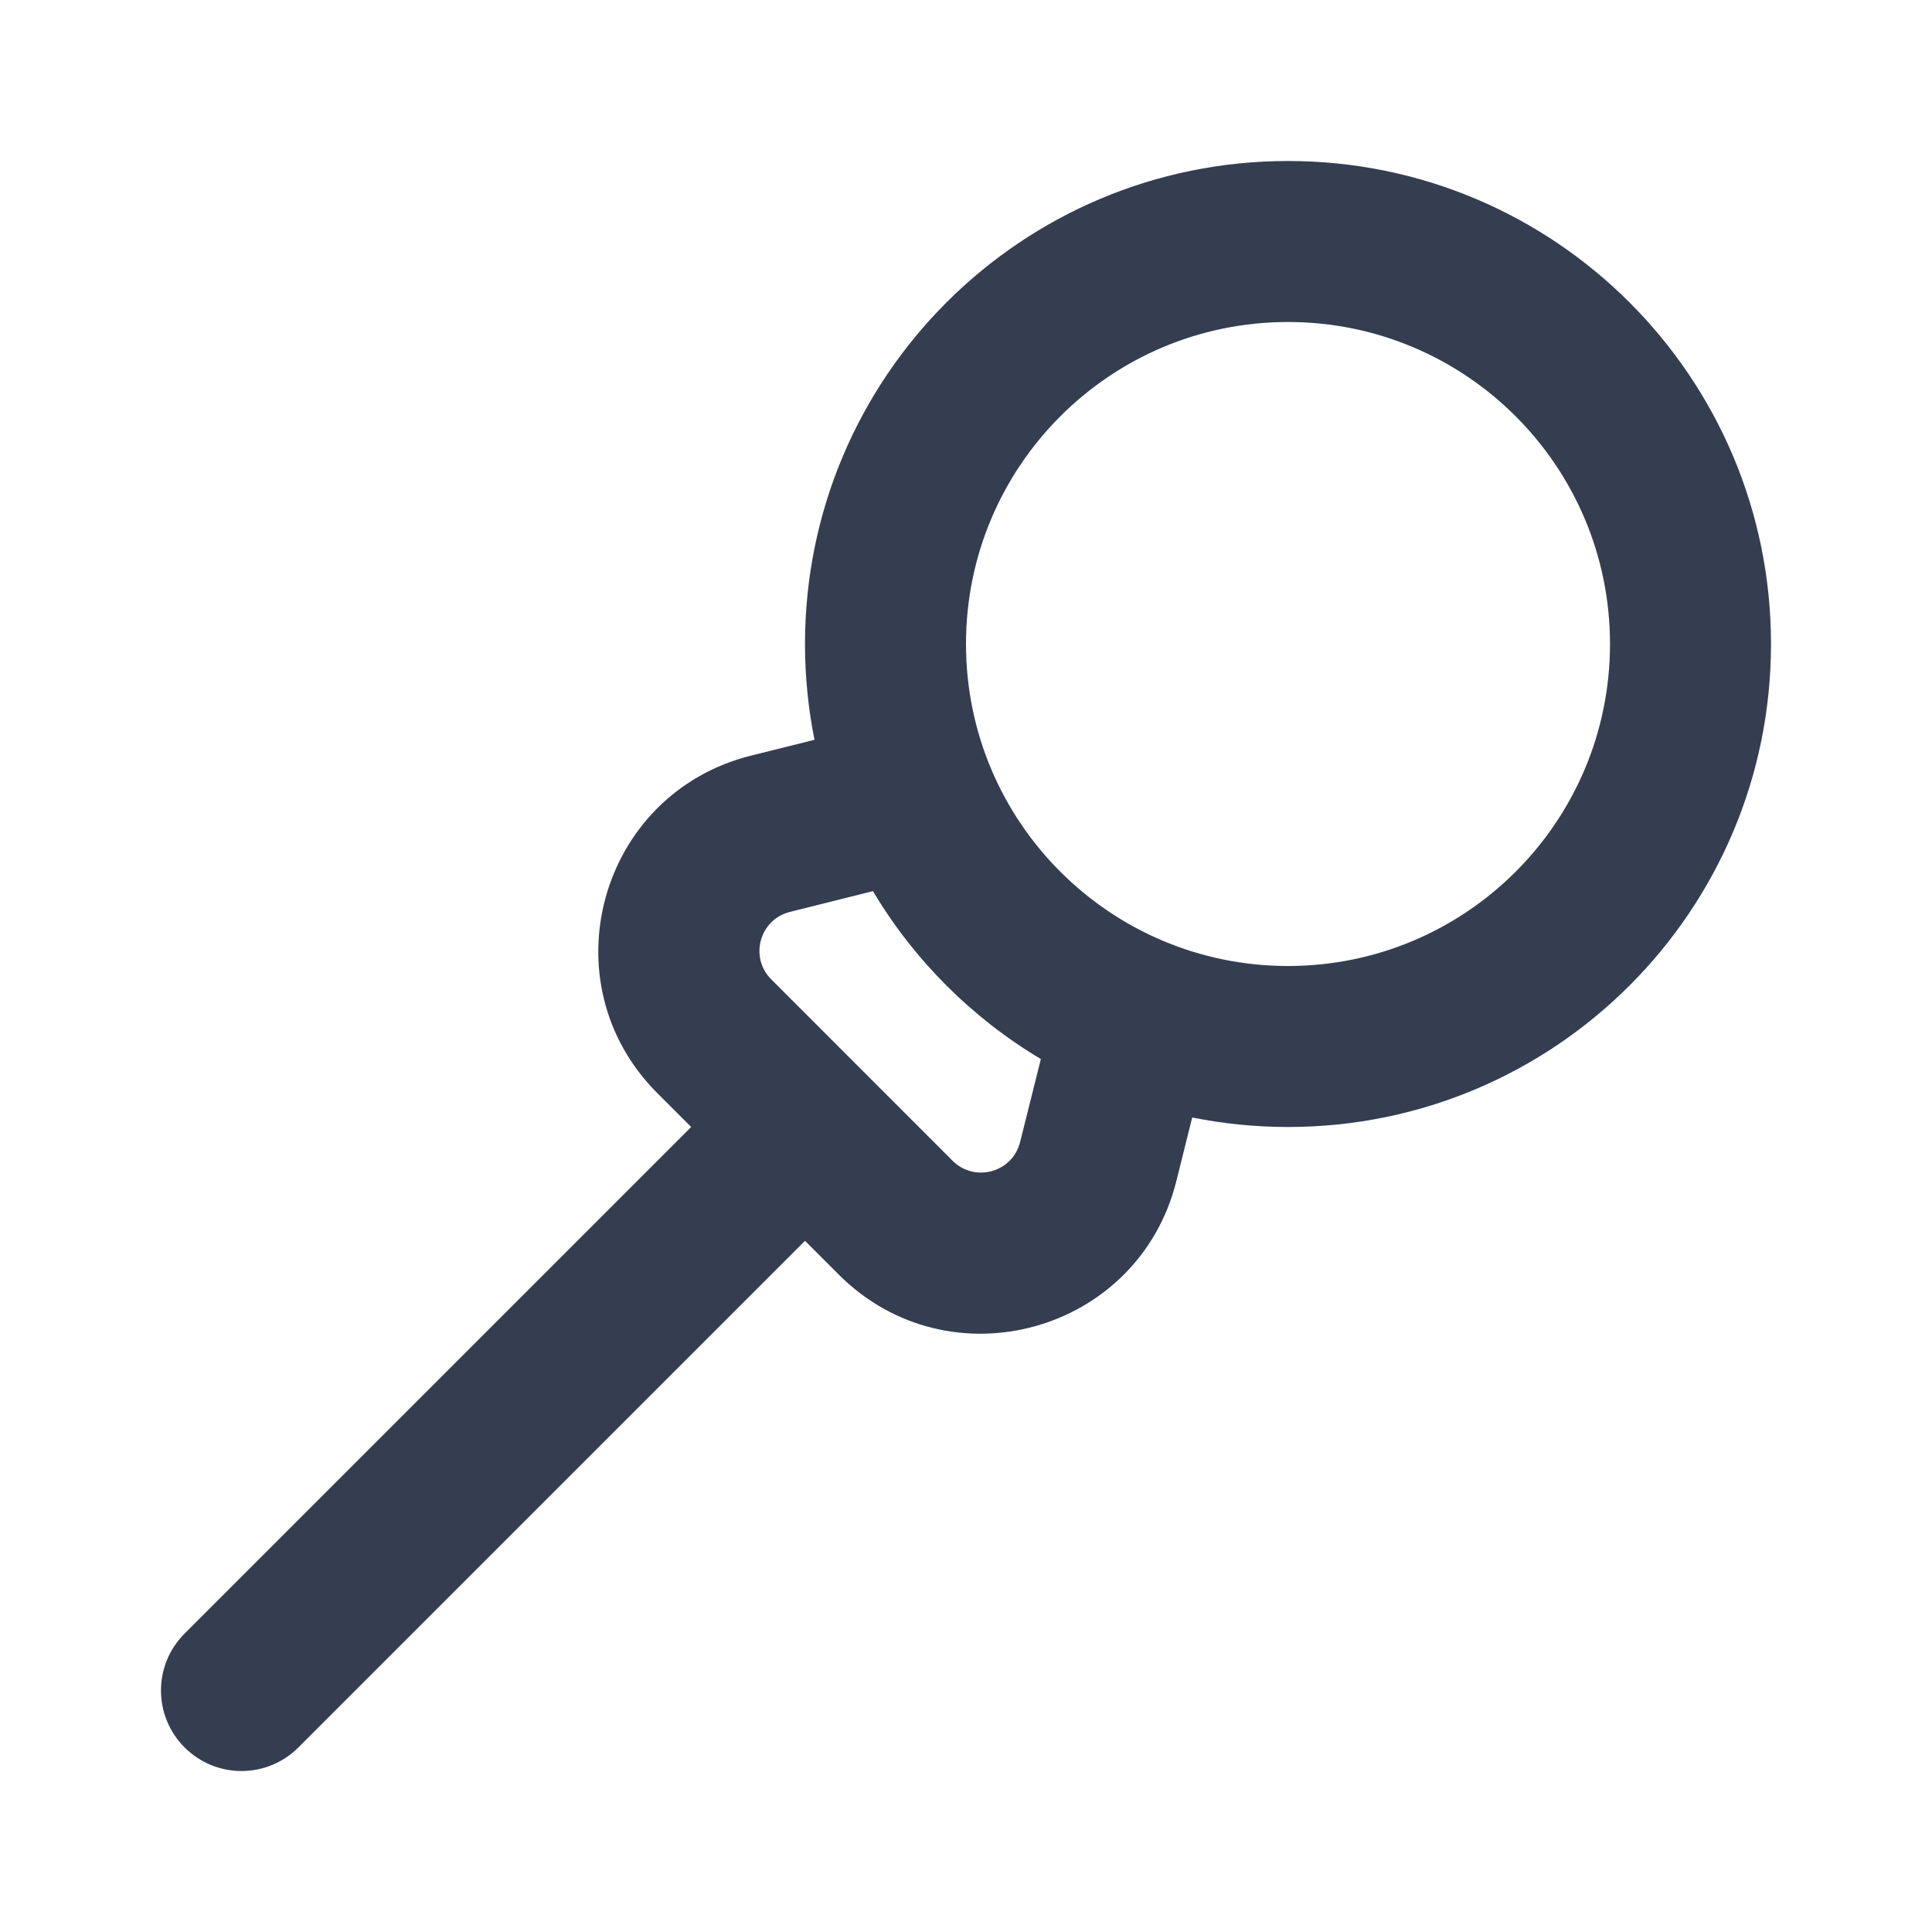
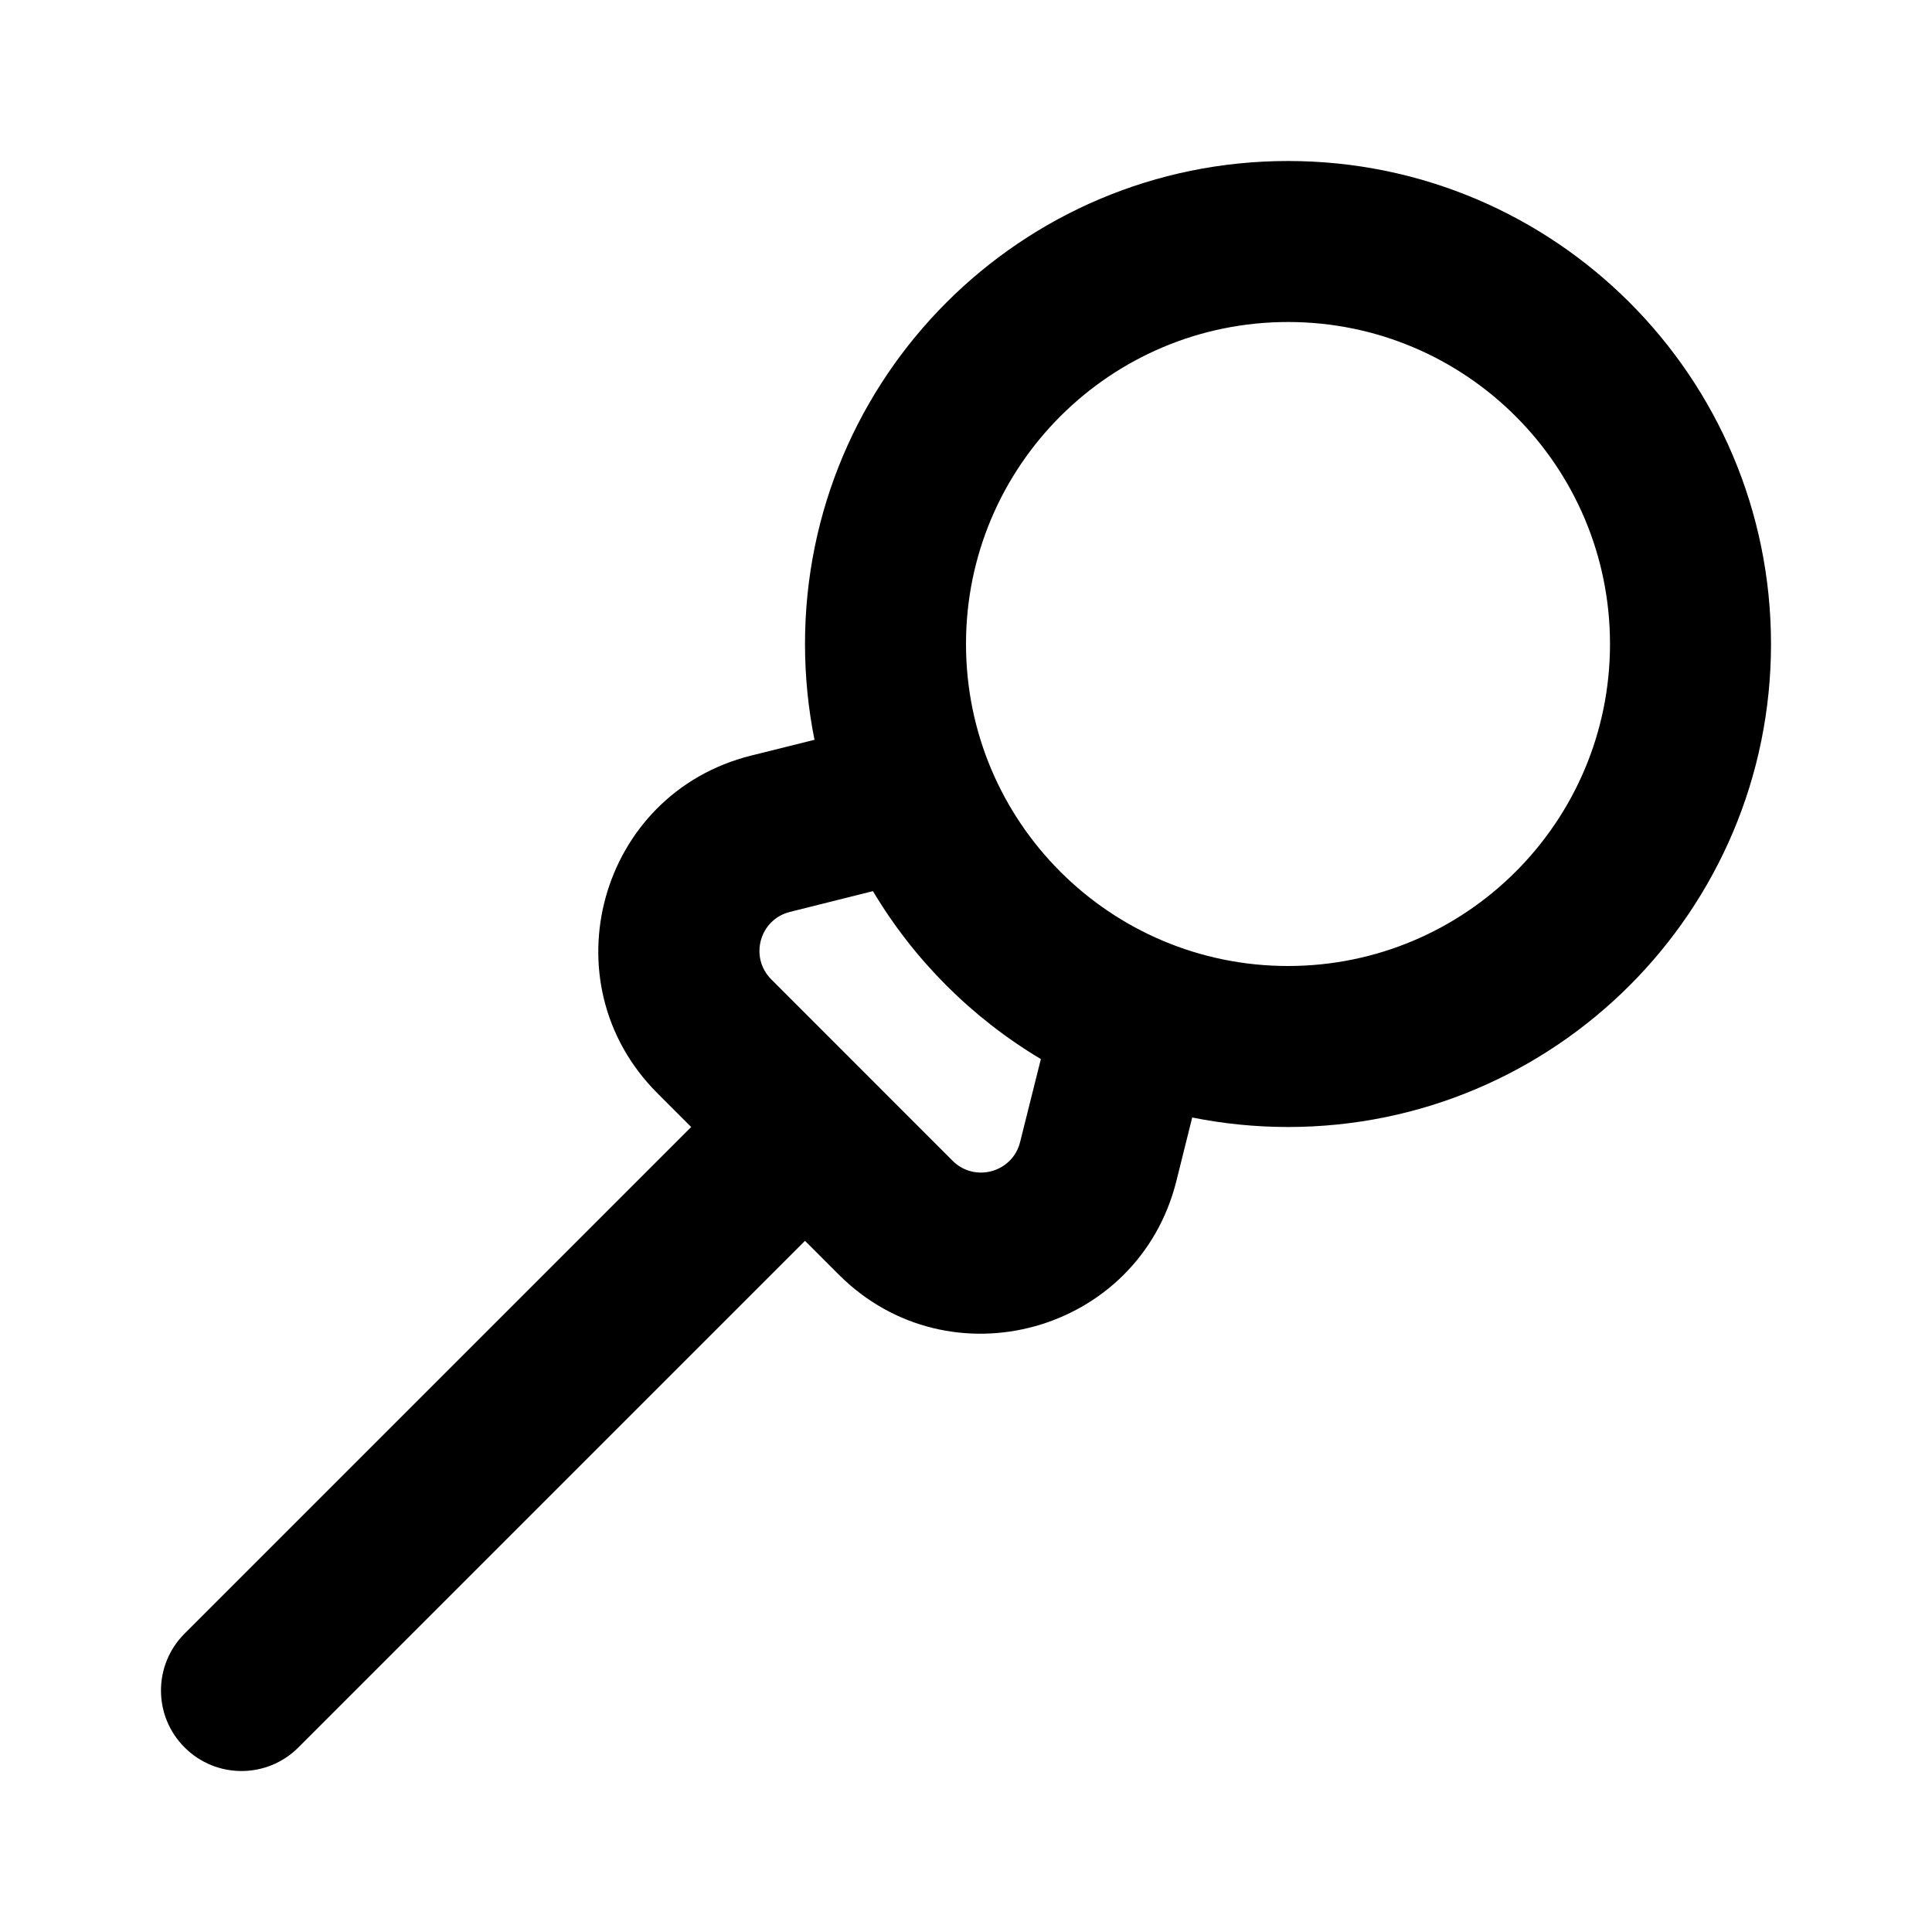
- <svg xmlns="http://www.w3.org/2000/svg" width="24" height="24" viewBox="0 0 24 24" fill="none">
-   <path fill-rule="evenodd" clip-rule="evenodd" d="M10.207 13.793C10.598 14.183 10.598 14.817 10.207 15.207L3.707 21.707C3.317 22.098 2.683 22.098 2.293 21.707C1.902 21.317 1.902 20.683 2.293 20.293L8.793 13.793C9.183 13.402 9.817 13.402 10.207 13.793Z" fill="#353E50" />
-   <path fill-rule="evenodd" clip-rule="evenodd" d="M22 8C22 11.314 19.314 14 16 14C15.593 14 15.195 13.959 14.81 13.882L14.613 14.672C14.142 16.558 11.794 17.208 10.42 15.834L8.166 13.58C6.792 12.206 7.442 9.859 9.328 9.387L10.118 9.19C10.041 8.805 10 8.407 10 8C10 4.686 12.686 2 16 2C19.314 2 22 4.686 22 8ZM20 8C20 10.209 18.209 12 16 12C13.791 12 12 10.209 12 8C12 5.791 13.791 4 16 4C18.209 4 20 5.791 20 8ZM10.844 11.07L9.813 11.328C9.436 11.422 9.306 11.891 9.581 12.166L11.834 14.42C12.109 14.694 12.578 14.564 12.672 14.187L12.93 13.156C12.073 12.645 11.355 11.927 10.844 11.07Z" fill="#353E50" />
+ <svg xmlns="http://www.w3.org/2000/svg" width="24" height="24" viewBox="0 0 24 24">
+   <path fill-rule="evenodd" clip-rule="evenodd" d="M10.207 13.793C10.598 14.183 10.598 14.817 10.207 15.207L3.707 21.707C3.317 22.098 2.683 22.098 2.293 21.707C1.902 21.317 1.902 20.683 2.293 20.293L8.793 13.793C9.183 13.402 9.817 13.402 10.207 13.793Z" />
+   <path fill-rule="evenodd" clip-rule="evenodd" d="M22 8C22 11.314 19.314 14 16 14C15.593 14 15.195 13.959 14.81 13.882L14.613 14.672C14.142 16.558 11.794 17.208 10.42 15.834L8.166 13.58C6.792 12.206 7.442 9.859 9.328 9.387L10.118 9.19C10.041 8.805 10 8.407 10 8C10 4.686 12.686 2 16 2C19.314 2 22 4.686 22 8ZM20 8C20 10.209 18.209 12 16 12C13.791 12 12 10.209 12 8C12 5.791 13.791 4 16 4C18.209 4 20 5.791 20 8ZM10.844 11.07L9.813 11.328C9.436 11.422 9.306 11.891 9.581 12.166L11.834 14.42C12.109 14.694 12.578 14.564 12.672 14.187L12.93 13.156C12.073 12.645 11.355 11.927 10.844 11.07Z" />
</svg>
